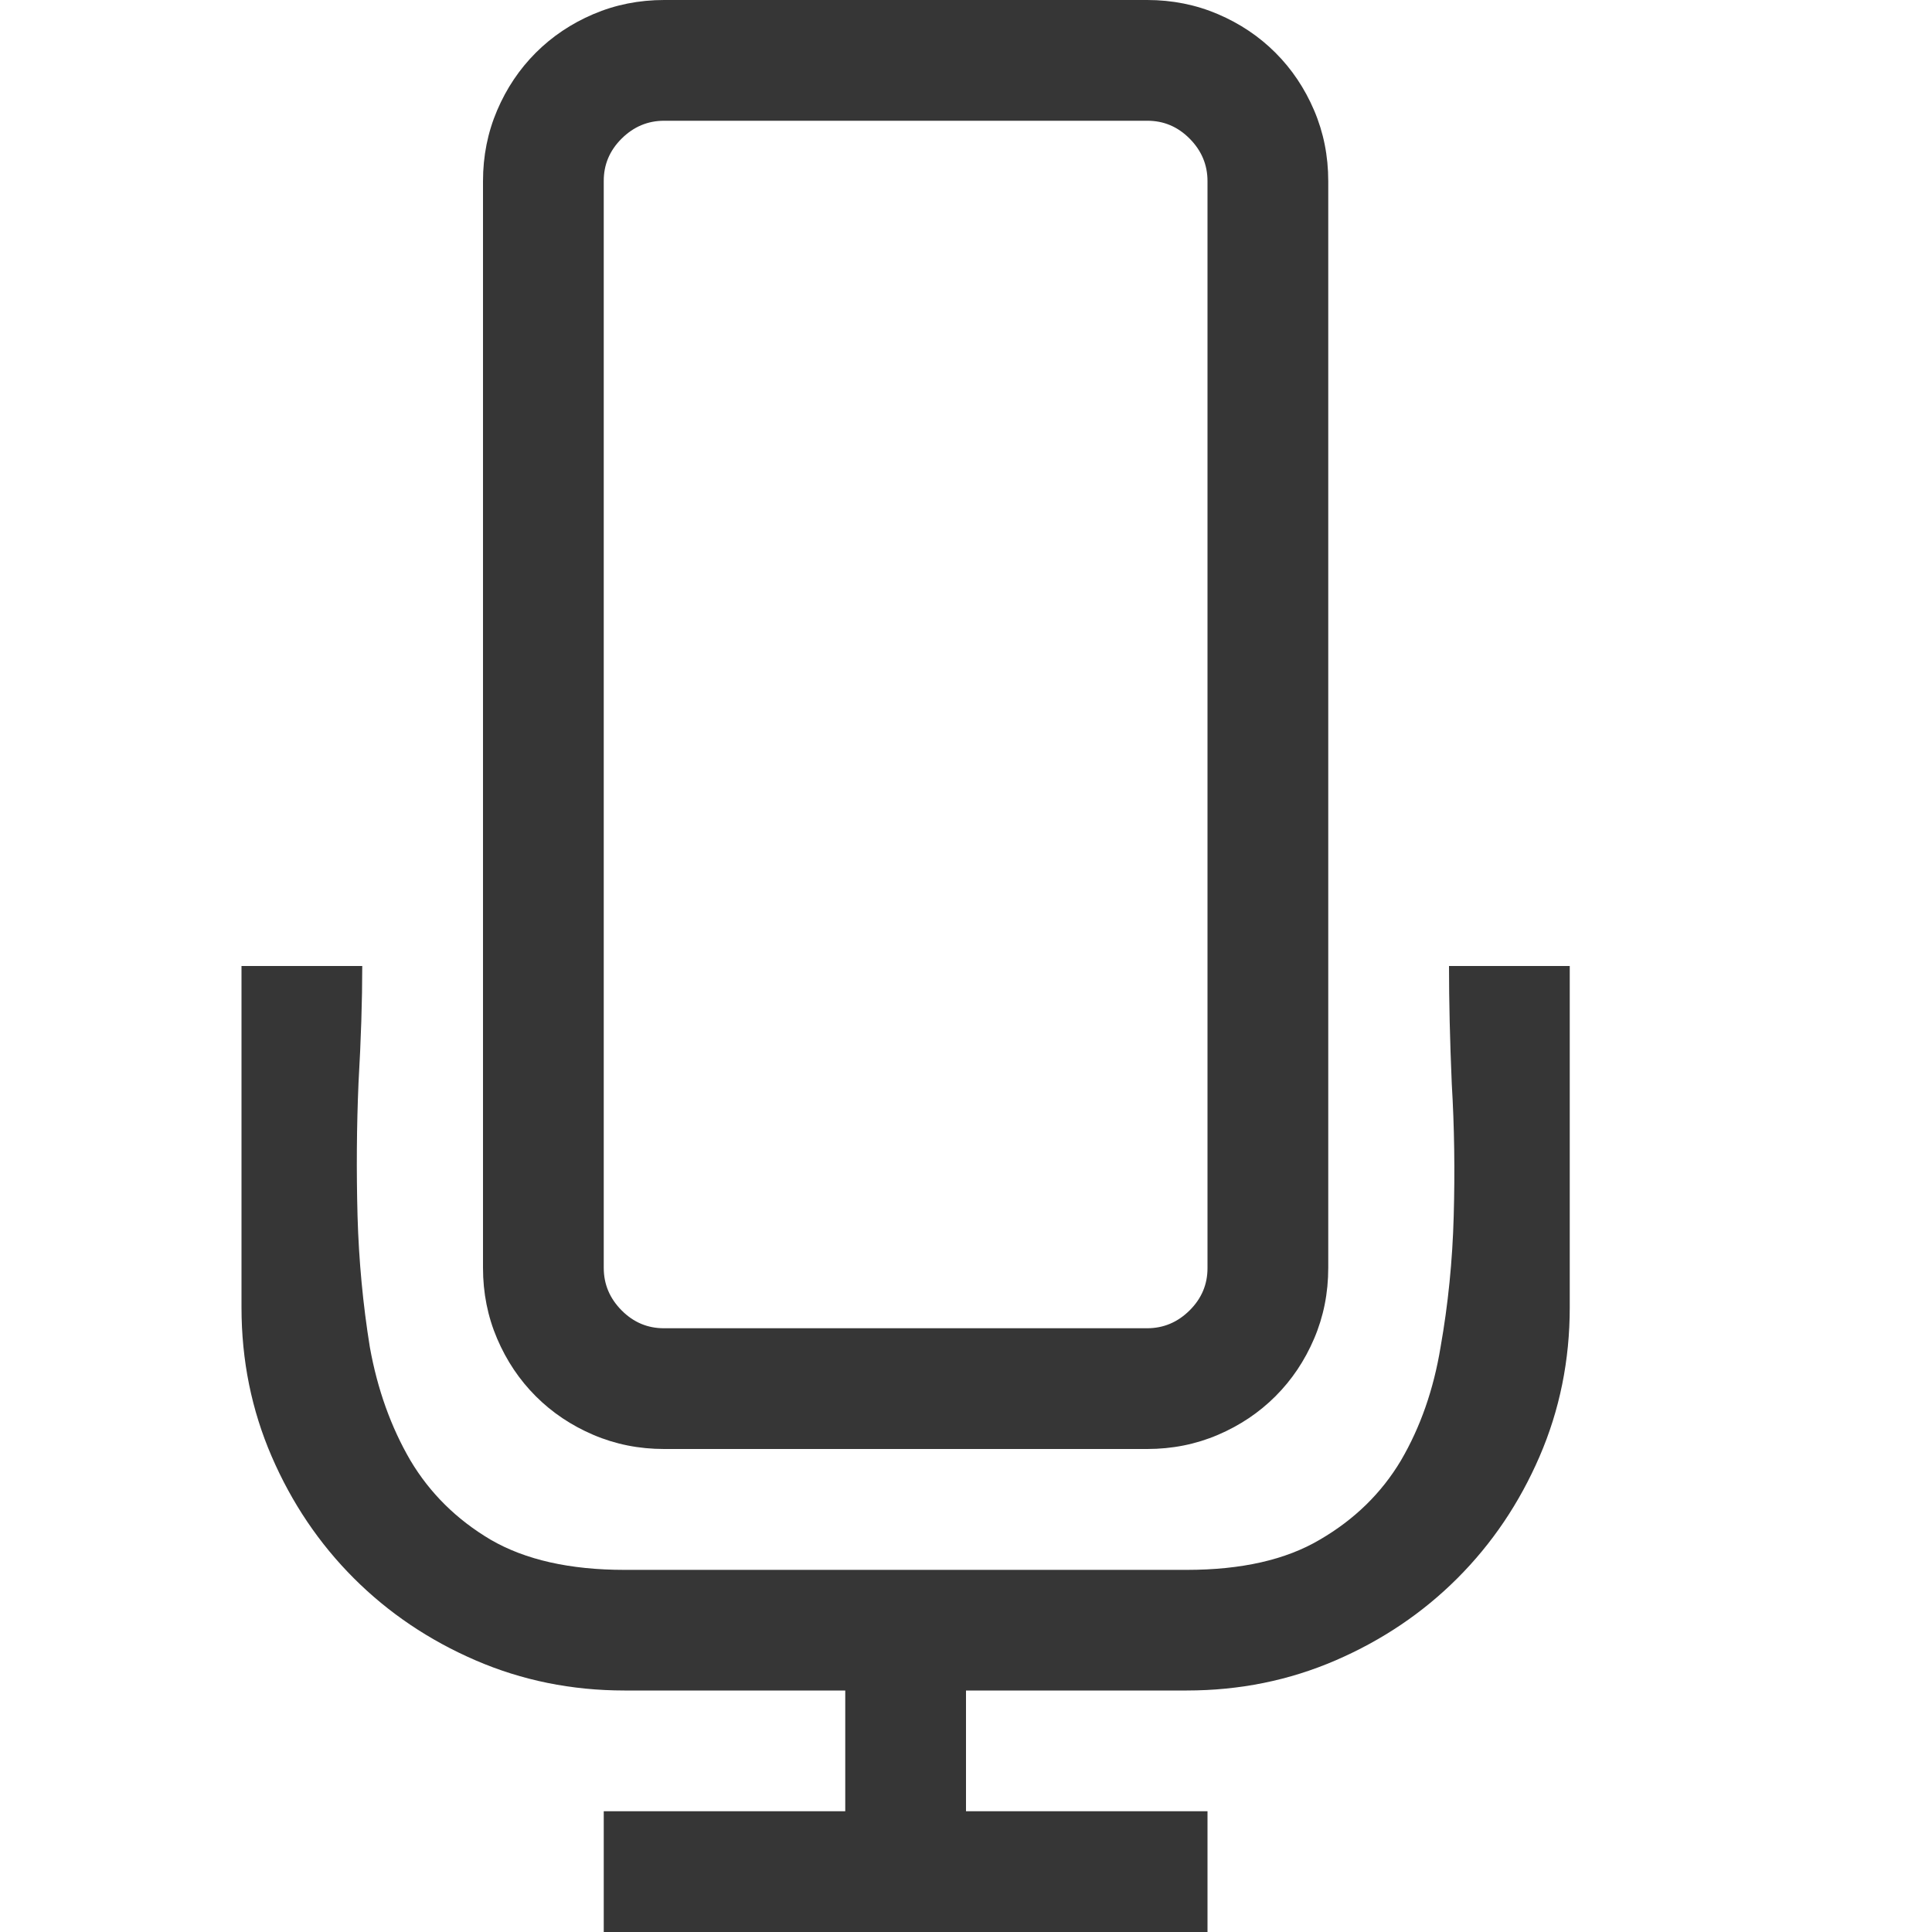
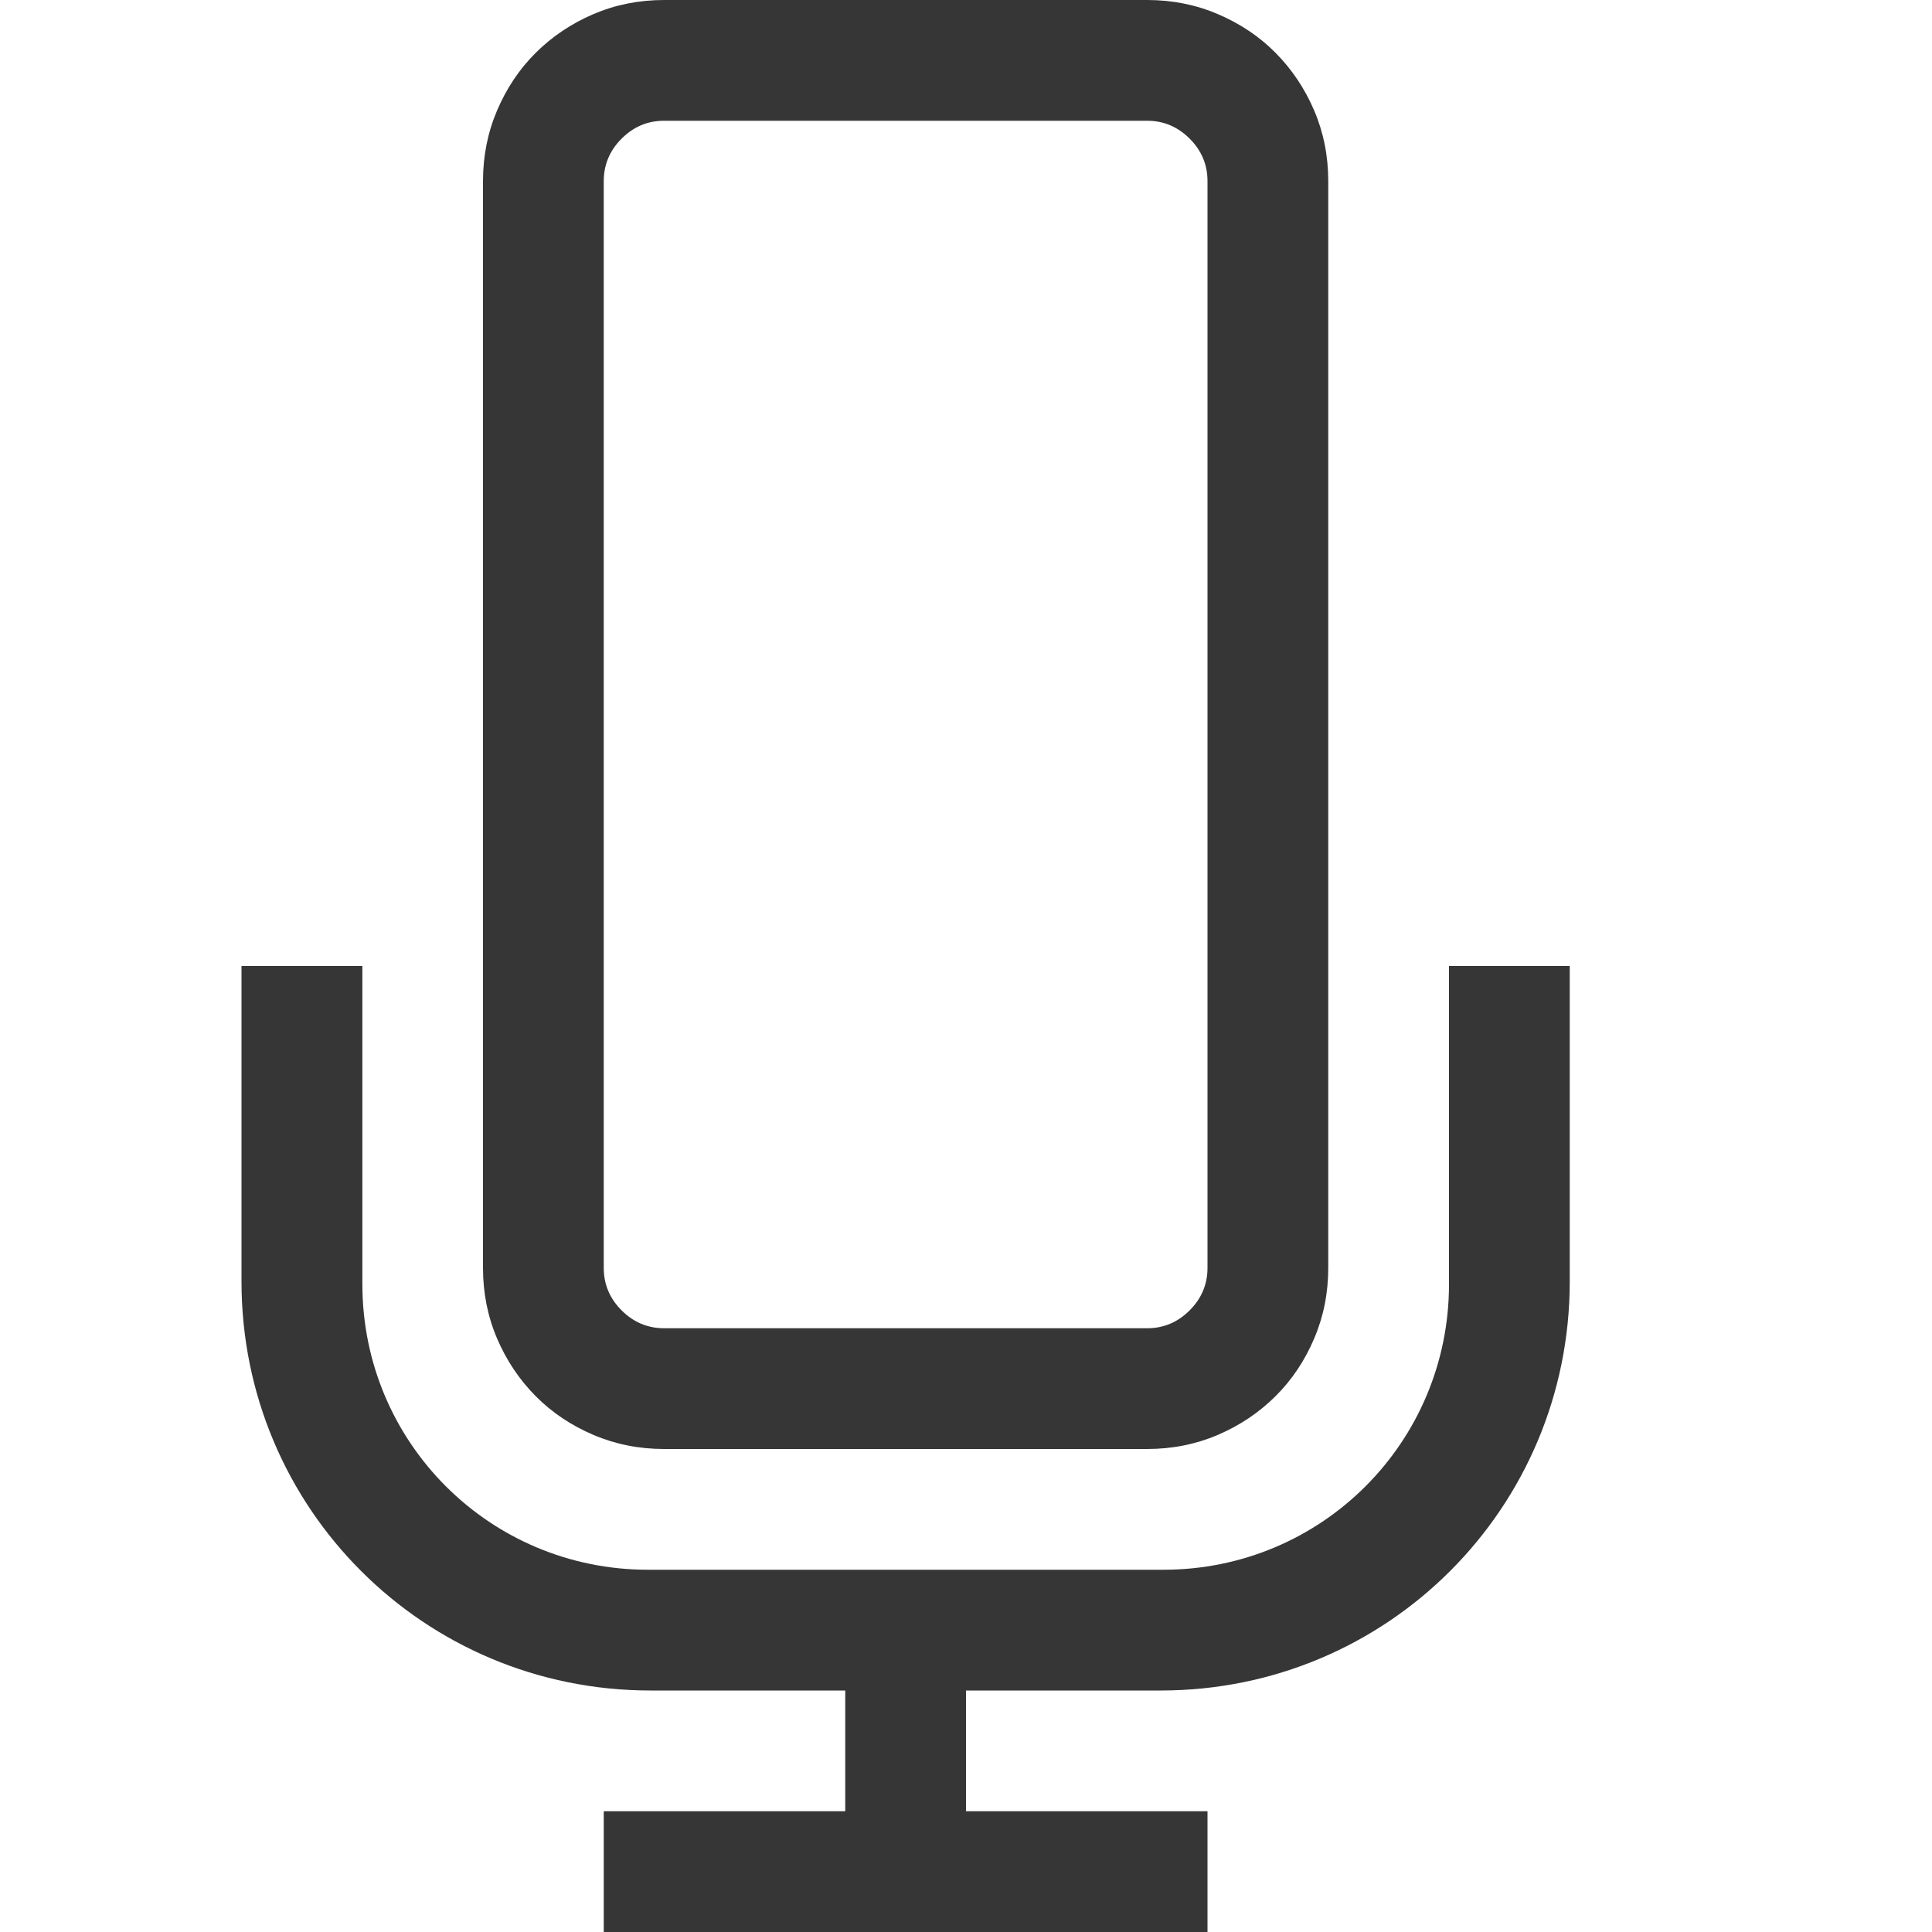
<svg xmlns="http://www.w3.org/2000/svg" width="16" height="16" version="1.1">
  <g fill="#363636" stroke-linecap="round" stroke-linejoin="round" stroke-width="2" style="paint-order:stroke fill markers" aria-label="">
-     <path d="m5.5 12q-0.312 0-0.586-0.117t-0.477-0.32-0.32-0.477-0.117-0.586v-9q0-0.312 0.117-0.586t0.32-0.477 0.477-0.32 0.586-0.117h4q0.312 0 0.586 0.117t0.477 0.32 0.32 0.477 0.117 0.586v9q0 0.312-0.117 0.586t-0.32 0.477-0.477 0.32-0.586 0.117zm-0.5-1.5q0 0.203 0.148 0.352t0.352 0.148h4q0.203 0 0.352-0.148t0.148-0.352v-9q0-0.203-0.148-0.352t-0.352-0.148h-4q-0.203 0-0.352 0.148t-0.148 0.352zm8-2.5v2.828q0 0.656-0.25 1.234t-0.68 1.008q-0.43 0.43-1.008 0.68t-1.234 0.25h-1.828v1h2v1h-5v-1h2v-1h-1.828q-0.656 0-1.234-0.25t-1.008-0.68q-0.43-0.43-0.68-1.008t-0.25-1.234v-2.828h1q0 0.43-0.031 0.969-0.023 0.539-0.008 1.102 0.016 0.555 0.102 1.086 0.094 0.523 0.336 0.938 0.242 0.406 0.664 0.656 0.43 0.25 1.109 0.25h4.656q0.68 0 1.102-0.25 0.43-0.25 0.672-0.656 0.242-0.414 0.328-0.938 0.094-0.531 0.109-1.086 0.016-0.562-0.016-1.094-0.023-0.539-0.023-0.977z" stroke-width="2" />
+     <path d="m5.5 0c-0.208 0-0.404 0.039-0.586 0.117s-0.341 0.185-0.477 0.32-0.242 0.294-0.32 0.477c-0.078 0.182-0.117 0.378-0.117 0.586v9c0 0.208 0.039 0.404 0.117 0.586 0.078 0.182 0.185 0.341 0.32 0.477s0.294 0.242 0.477 0.32c0.182 0.078 0.378 0.117 0.586 0.117h4c0.208 0 0.404-0.039 0.586-0.117 0.182-0.078 0.341-0.185 0.477-0.32s0.242-0.294 0.32-0.477c0.078-0.182 0.117-0.378 0.117-0.586v-9c0-0.208-0.039-0.404-0.117-0.586-0.078-0.182-0.185-0.341-0.32-0.477s-0.294-0.242-0.477-0.32c-0.182-0.078-0.378-0.117-0.586-0.117zm0 1h4c0.135 0 0.253 0.049 0.352 0.148s0.148 0.216 0.148 0.352v9c0 0.135-0.049 0.253-0.148 0.352-0.099 0.099-0.216 0.148-0.352 0.148h-4c-0.135 0-0.253-0.049-0.352-0.148-0.099-0.099-0.148-0.216-0.148-0.352v-9c0-0.135 0.049-0.253 0.148-0.352s0.216-0.148 0.352-0.148zm-3.5 7v2.613c0 1.876 1.511 3.387 3.387 3.387h1.613v1h-2v1h5v-1h-2v-1h1.613c1.876 0 3.387-1.511 3.387-3.387v-2.613h-1v2.635c0 1.31-1.055 2.365-2.365 2.365h-4.269c-1.31 0-2.365-1.055-2.365-2.365v-2.635z" fill="#363636" />
  </g>
</svg>
